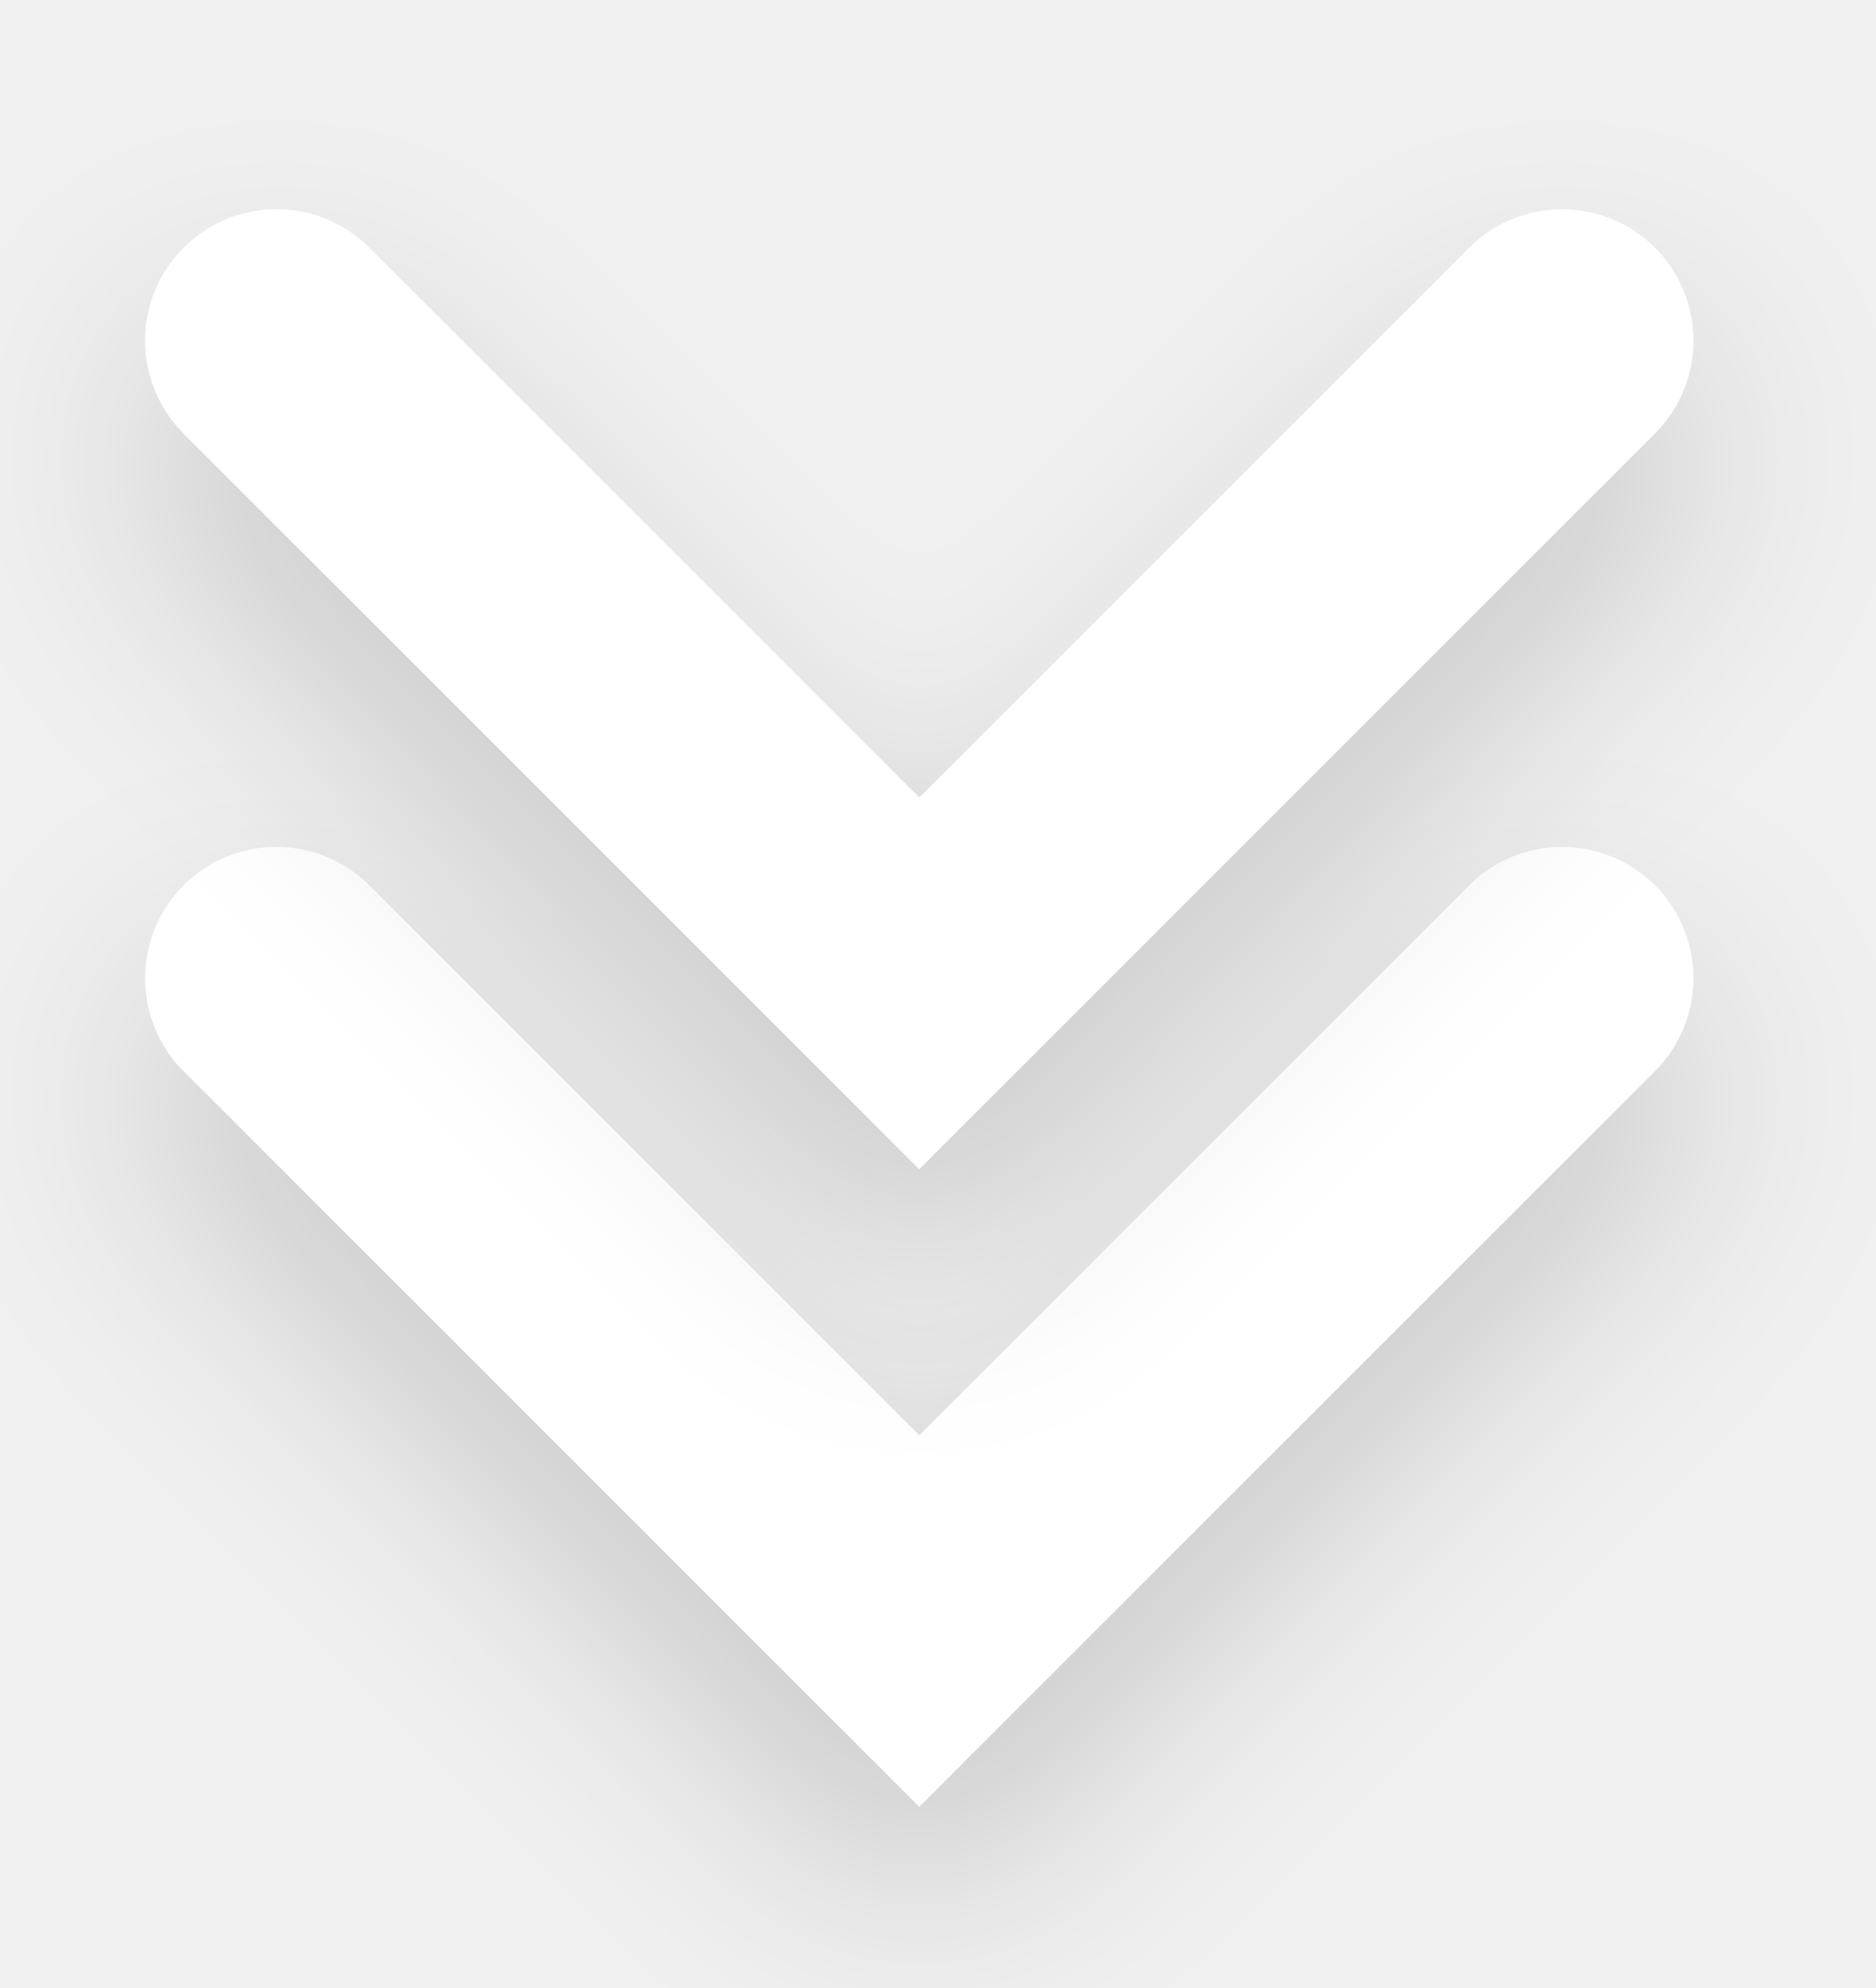
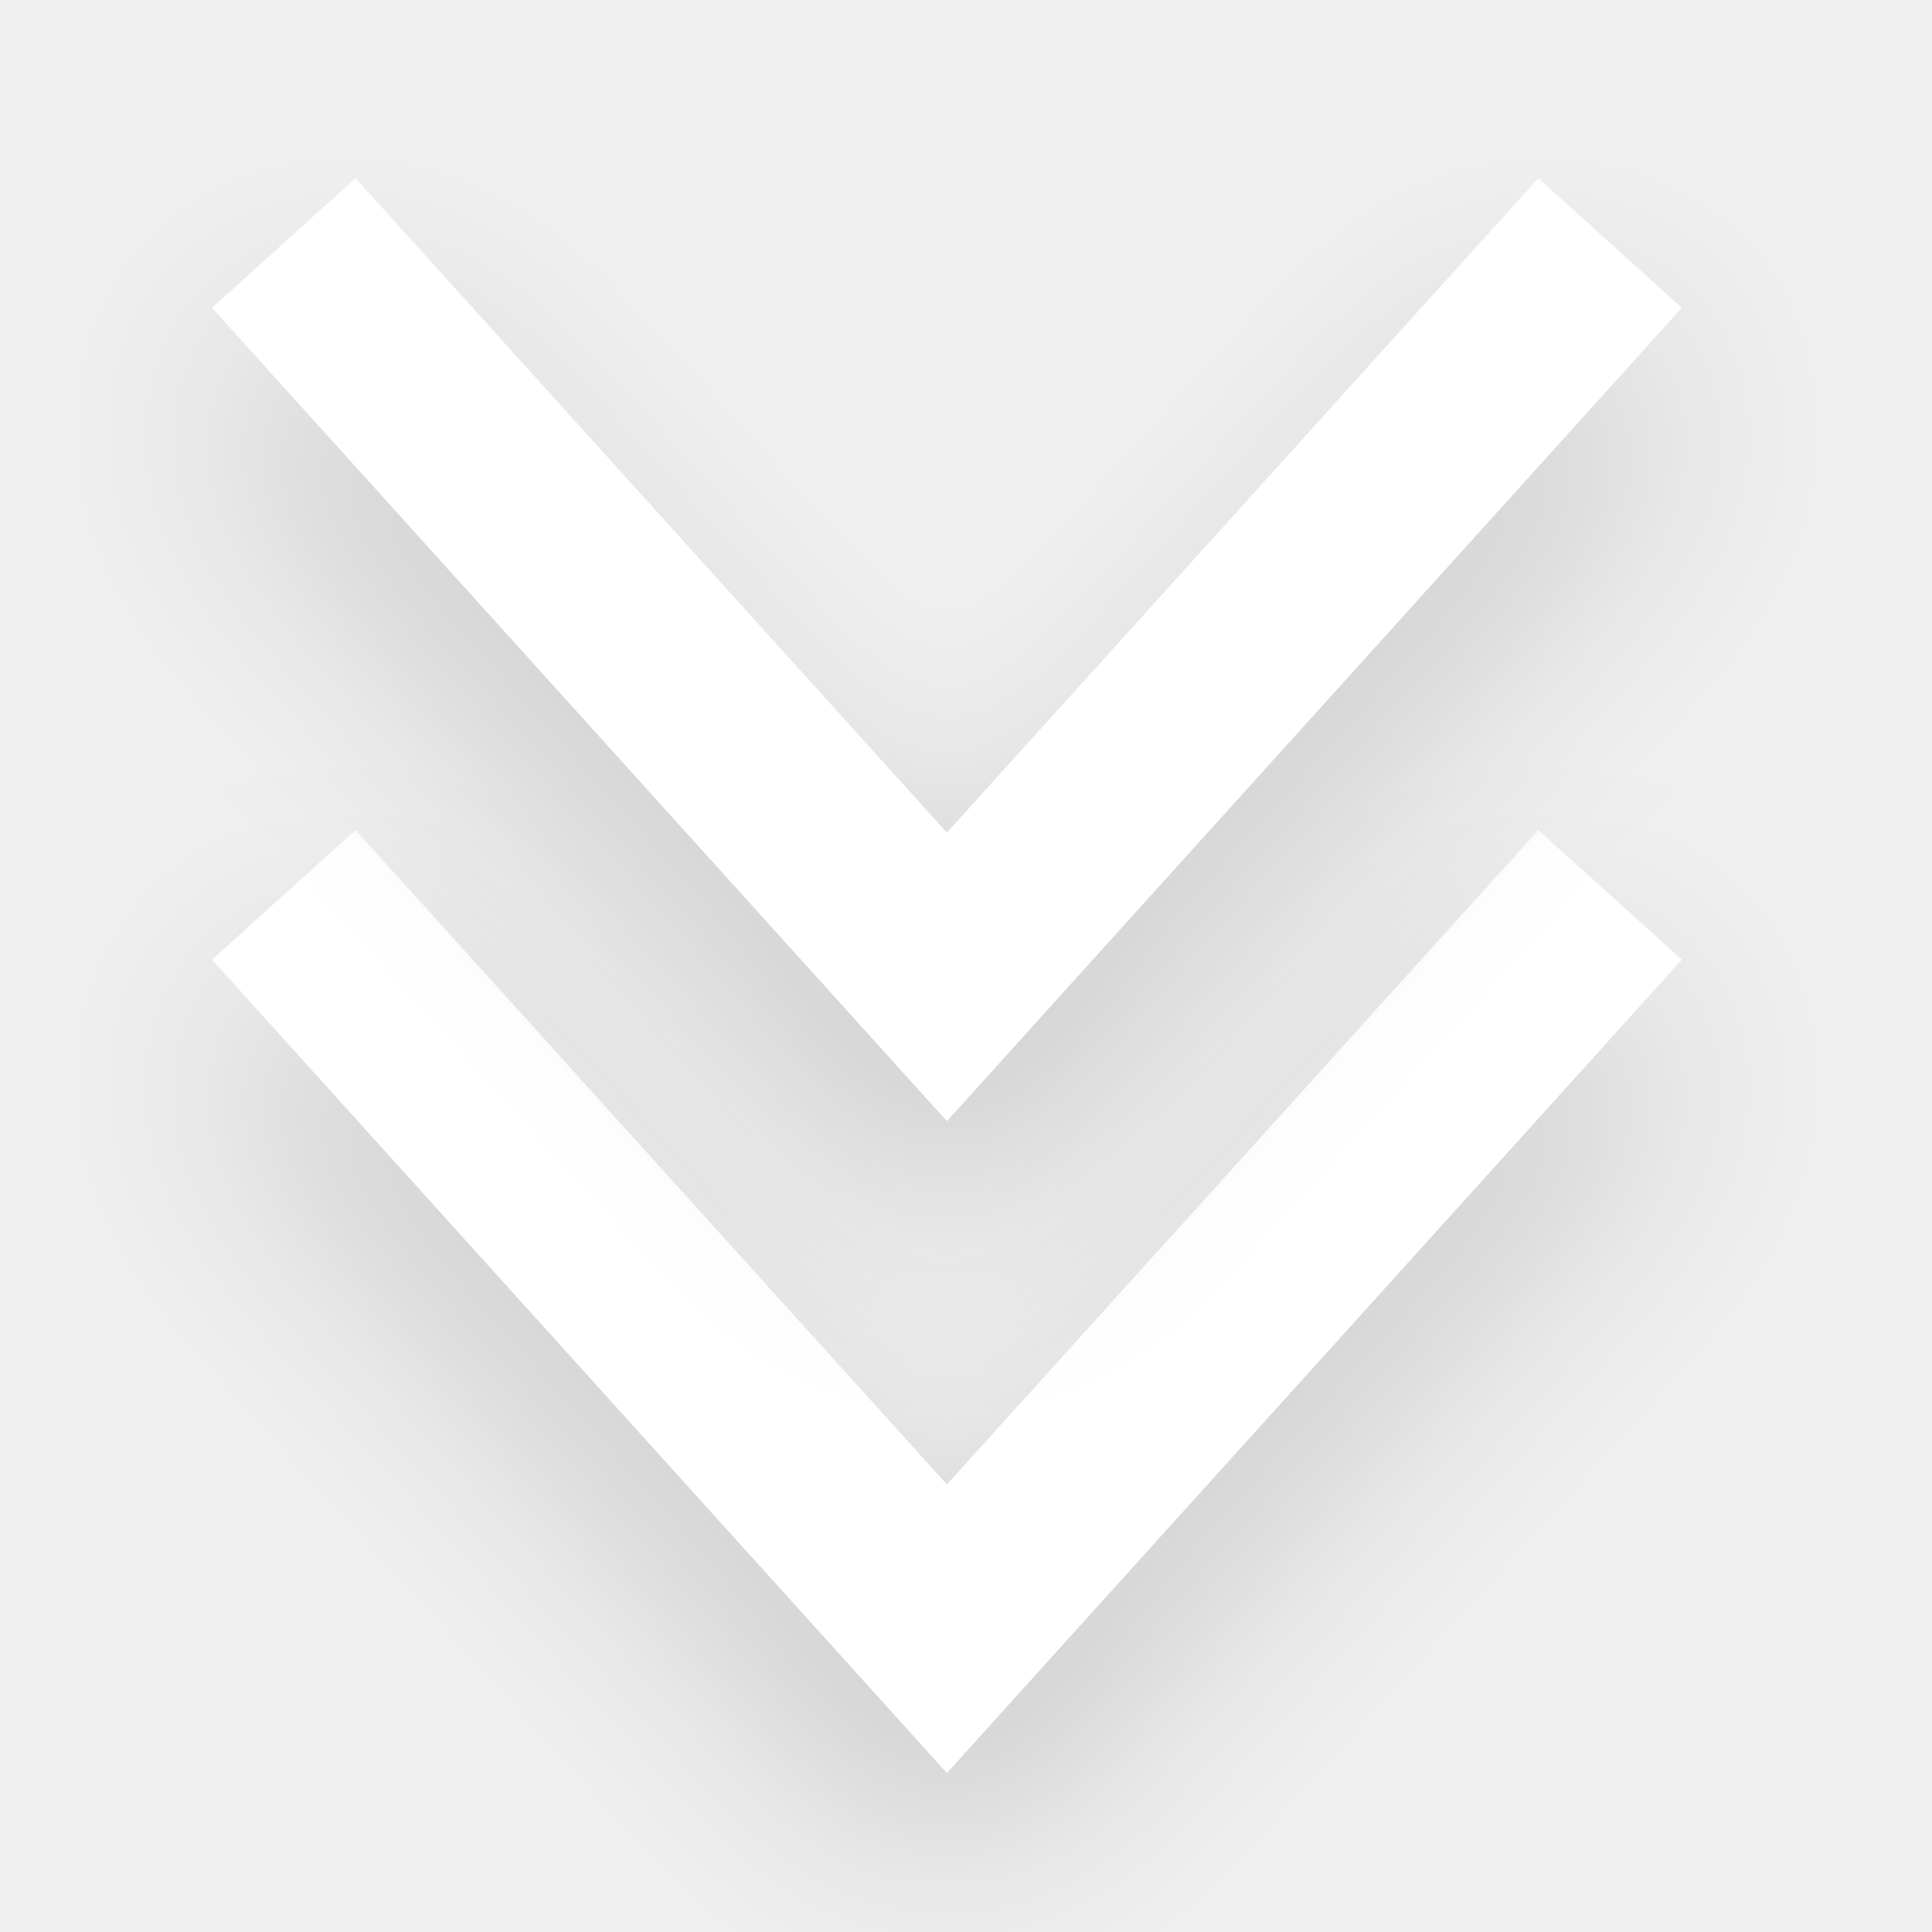
- <svg xmlns="http://www.w3.org/2000/svg" width="50" height="53" viewBox="0 0 50 53">
+ <svg xmlns="http://www.w3.org/2000/svg" width="50" height="50" viewBox="0 0 50 50">
  <defs>
-     <filter id="Path_22" x="-6.582" y="15.126" width="62.172" height="45.035" filterUnits="userSpaceOnUse">
+     <filter id="Path_22" x="-3.512" y="15.48" width="56.032" height="42.396" filterUnits="userSpaceOnUse">
      <feOffset dy="3" input="SourceAlpha" />
      <feGaussianBlur stdDeviation="3" result="blur" />
      <feFlood flood-opacity="0.161" />
      <feComposite operator="in" in2="blur" />
      <feComposite in="SourceGraphic" />
    </filter>
-     <filter id="Path_23" x="-6.582" y="-1.874" width="62.172" height="45.035" filterUnits="userSpaceOnUse">
+     <filter id="Path_23" x="-3.512" y="-1.391" width="56.032" height="42.396" filterUnits="userSpaceOnUse">
      <feOffset dy="3" input="SourceAlpha" />
      <feGaussianBlur stdDeviation="3" result="blur-2" />
      <feFlood flood-opacity="0.161" />
      <feComposite operator="in" in2="blur-2" />
      <feComposite in="SourceGraphic" />
    </filter>
    <clipPath id="clip-scroll-icon">
-       <rect width="50" height="53" />
+       <rect width="50" height="50" />
    </clipPath>
  </defs>
  <g id="scroll-icon" clip-path="url(#clip-scroll-icon)">
-     <g id="Group_124" data-name="Group 124" transform="translate(-182 -821)">
-       <g transform="matrix(1, 0, 0, 1, 182, 821)" filter="url(#Path_22)">
-         <path id="Path_22-2" data-name="Path 22" d="M4941.81,2041.3l17.136,17.136,17.136-17.136" transform="translate(-4934.44 -2015.22)" fill="none" stroke="#fff" stroke-linecap="round" stroke-width="7" />
+     <g id="Group_124" data-name="Group 124" transform="translate(-180.349 -821.935)">
+       <g transform="matrix(1, 0, 0, 1, 180.35, 821.94)" filter="url(#Path_22)">
+         <path id="Path_22-2" data-name="Path 22" d="M4941.811,2041.3l15.484,17.136,15.485-17.136" transform="translate(-4932.79 -2016.29)" fill="none" stroke="#fff" stroke-linecap="square" stroke-width="5" />
      </g>
-       <g transform="matrix(1, 0, 0, 1, 182, 821)" filter="url(#Path_23)">
-         <path id="Path_23-2" data-name="Path 23" d="M4941.81,2041.3l17.136,17.136,17.136-17.136" transform="translate(-4934.44 -2032.22)" fill="none" stroke="#fff" stroke-linecap="round" stroke-width="7" />
+       <g transform="matrix(1, 0, 0, 1, 180.35, 821.94)" filter="url(#Path_23)">
+         <path id="Path_23-2" data-name="Path 23" d="M4941.811,2041.3l15.484,17.136h0l15.485-17.136" transform="translate(-4932.79 -2033.16)" fill="none" stroke="#fff" stroke-linecap="square" stroke-width="5" />
      </g>
    </g>
  </g>
</svg>
